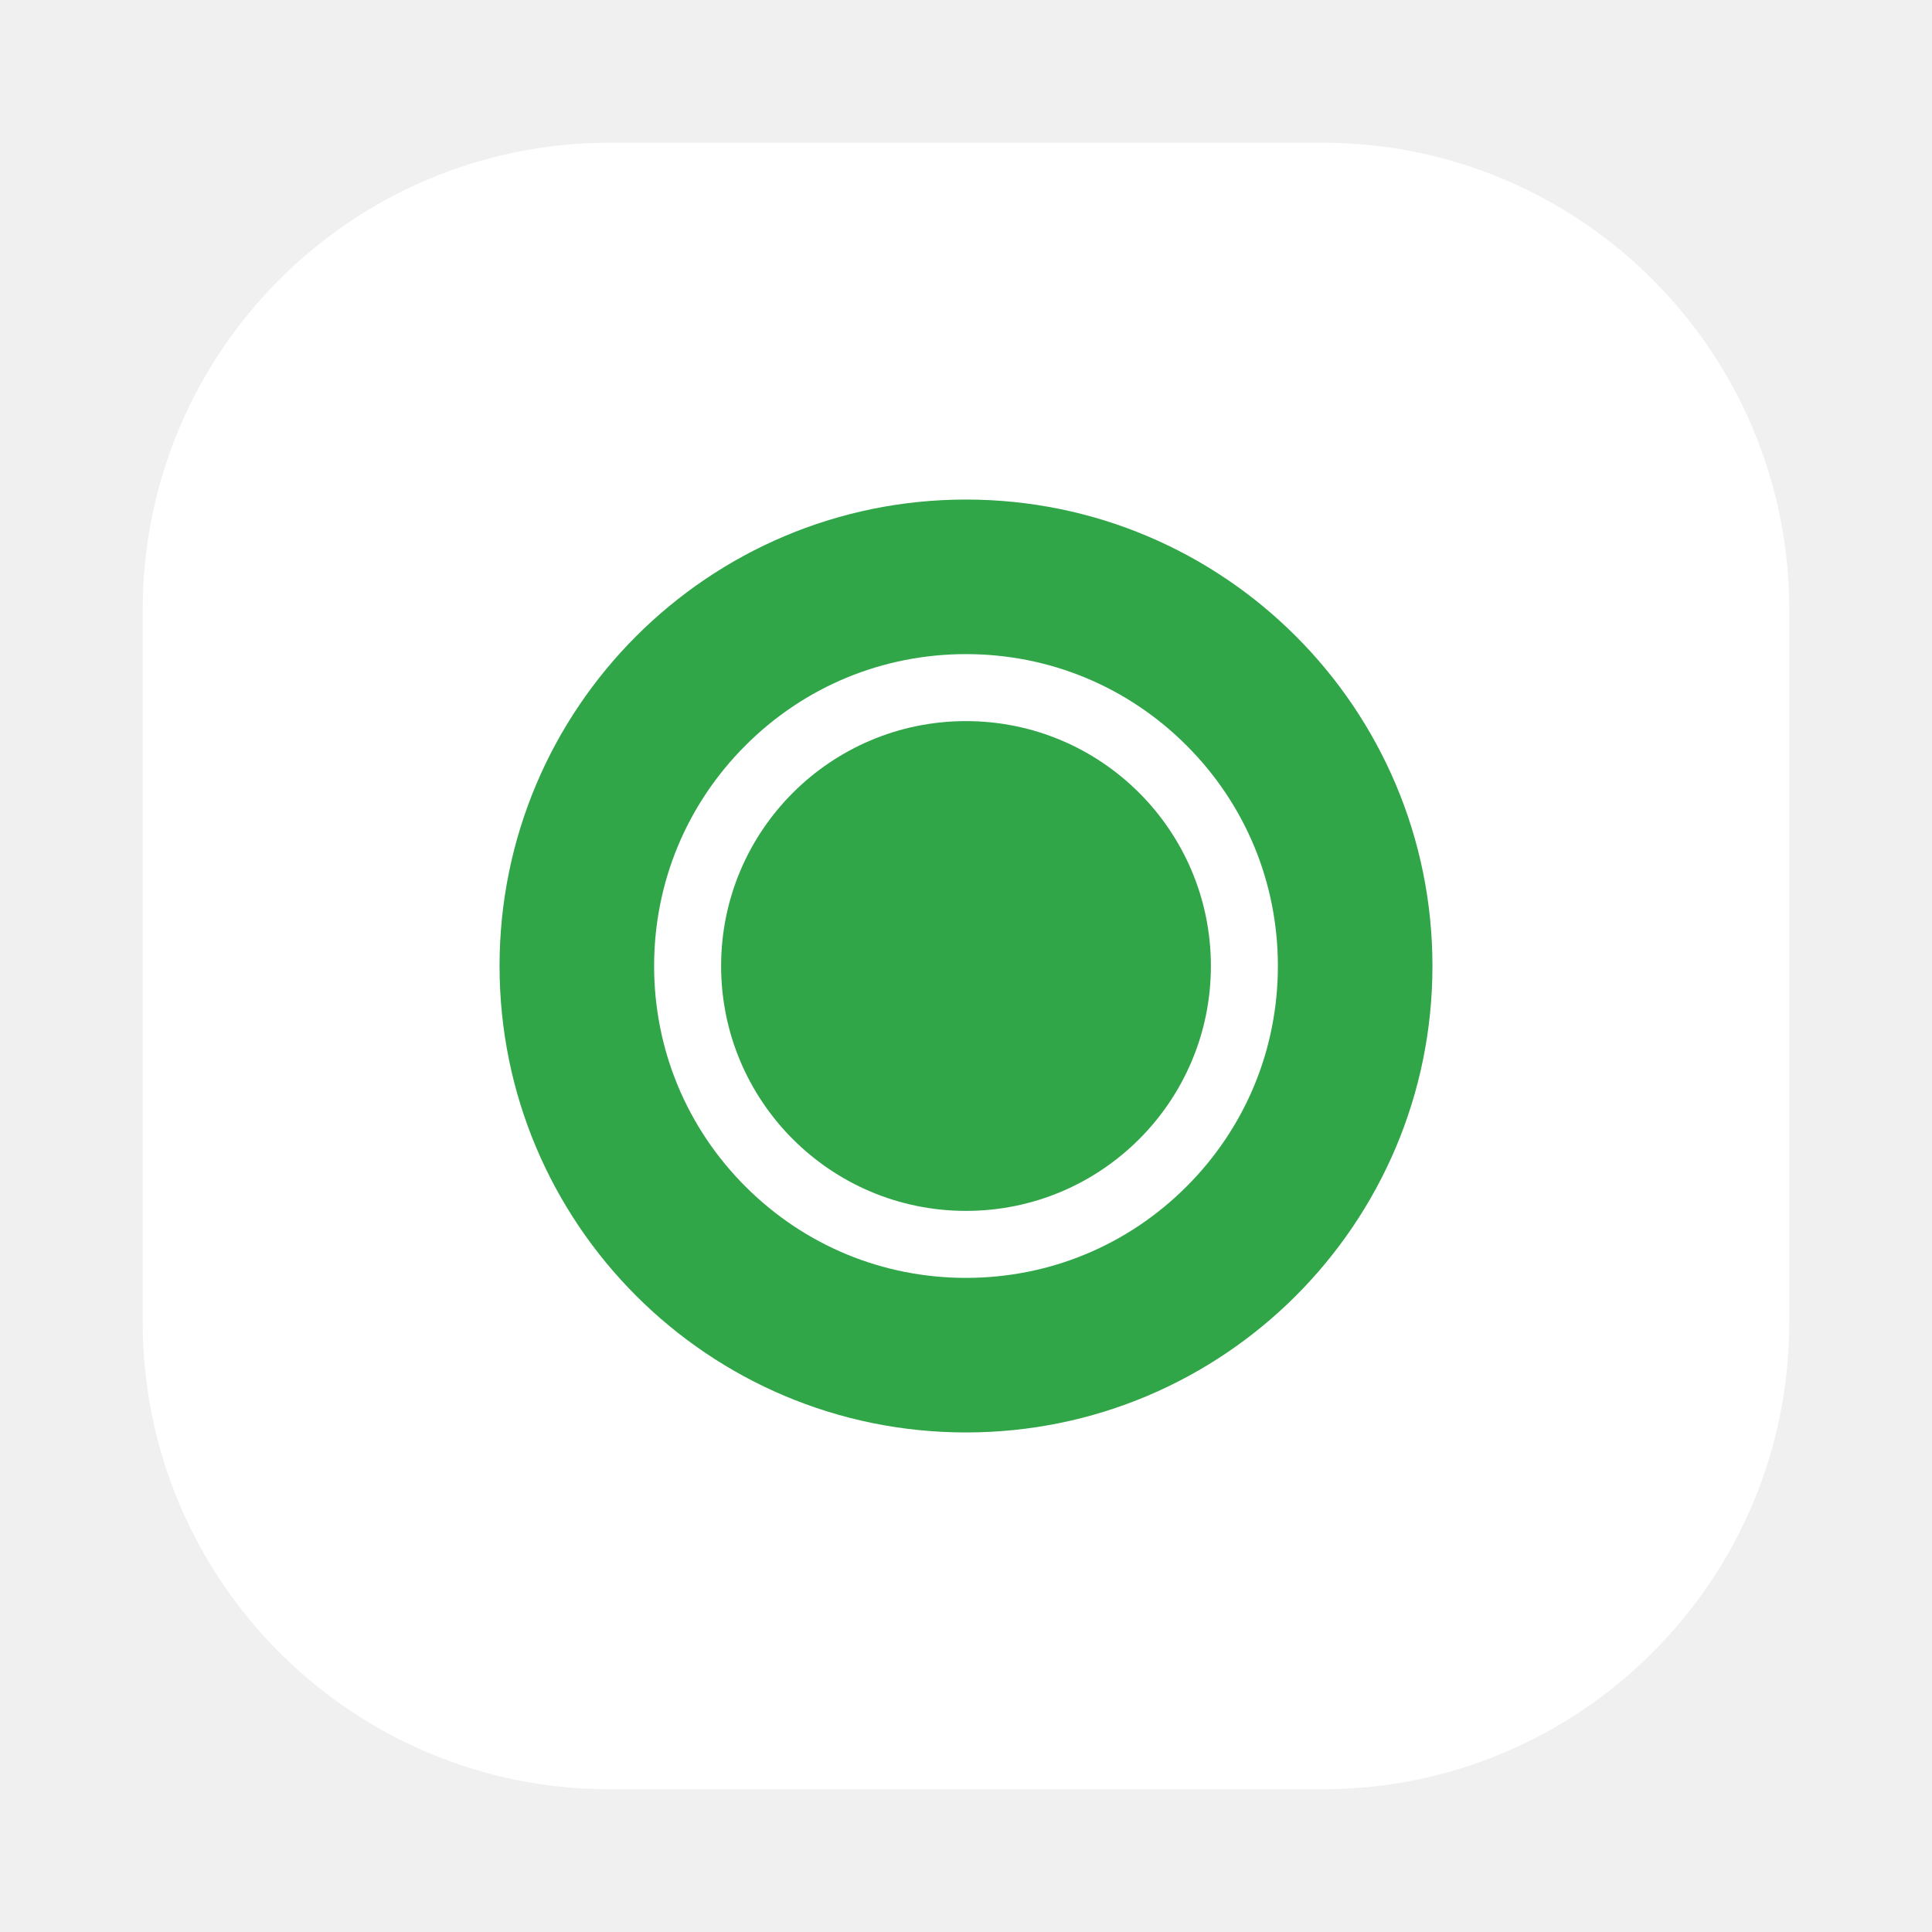
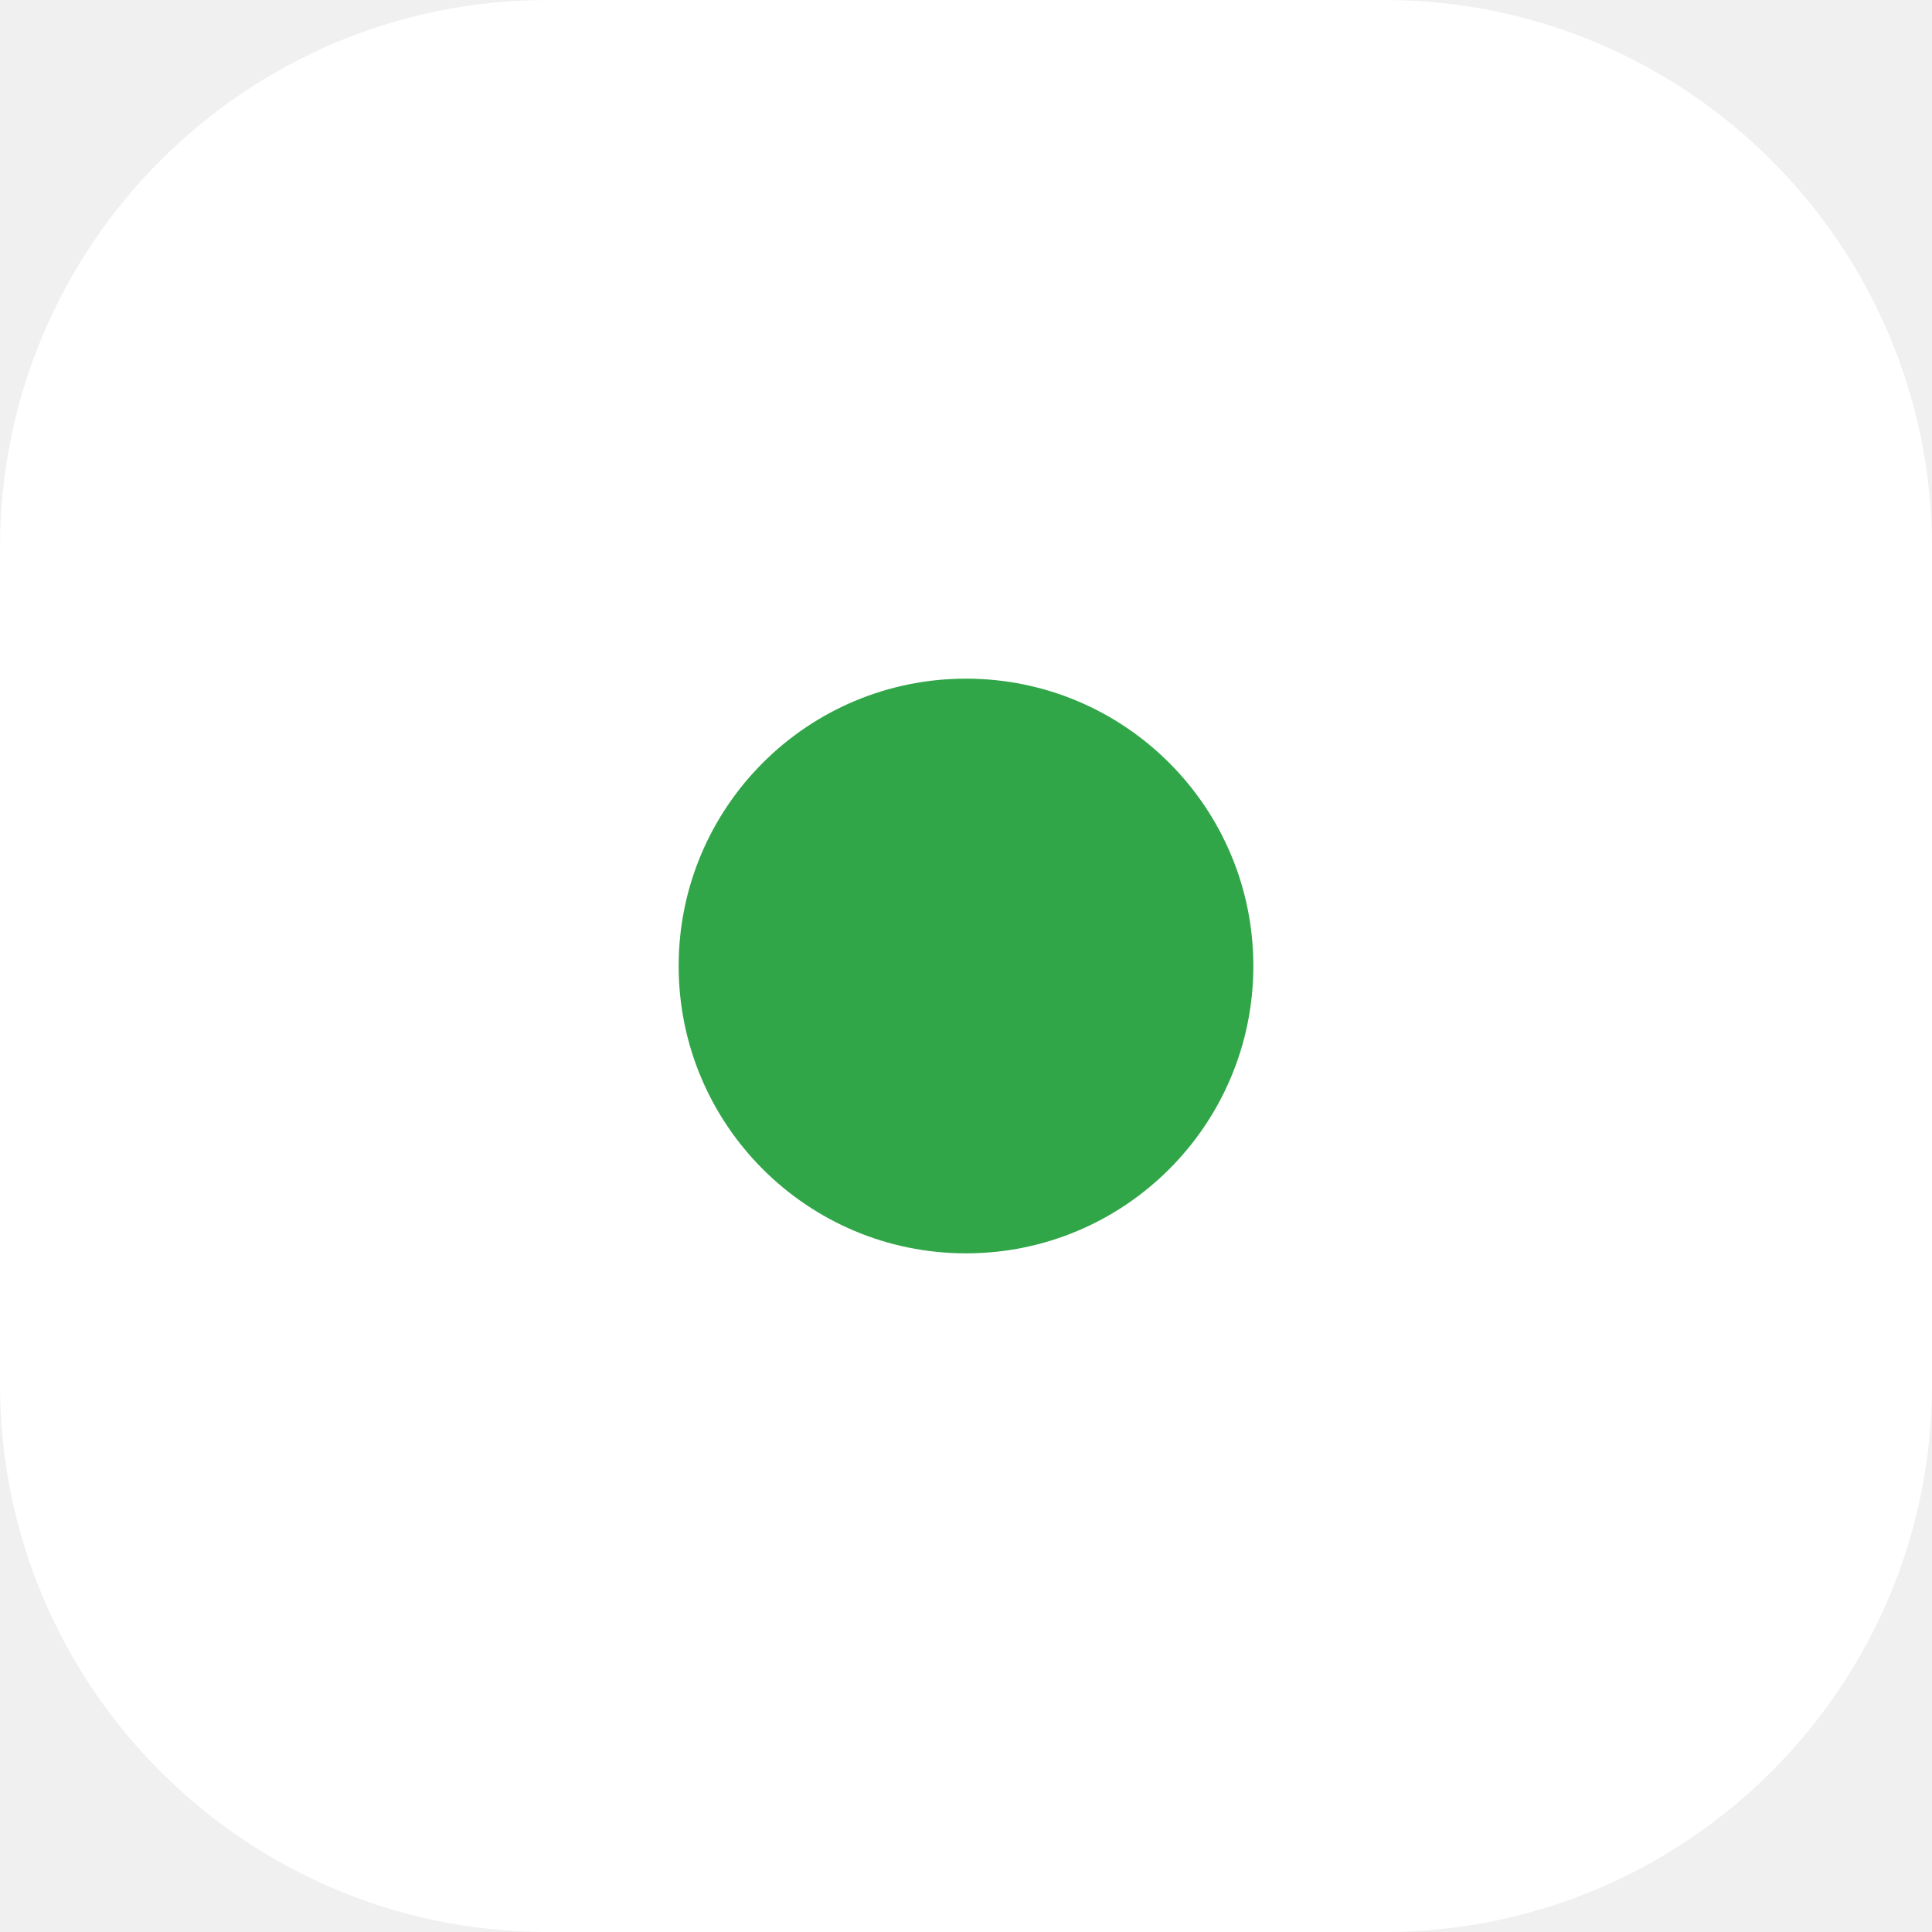
- <svg xmlns="http://www.w3.org/2000/svg" id="Layer_1" data-name="Layer 1" viewBox="0 0 1000 1000">
+ <svg xmlns="http://www.w3.org/2000/svg" id="Layer_1" data-name="Layer 1" viewBox="0 0 852.259 852.259">
  <defs>
    <style>
      .cls-1 {
        fill: #fff;
      }

      .cls-2 {
        fill: #31a649;
      }
    </style>
  </defs>
-   <rect class="cls-1" x="73.87" y="73.87" width="852.259" height="852.259" rx="241.676" ry="241.676" />
-   <circle class="cls-2" cx="500.001" cy="499.999" r="126.756" />
-   <path class="cls-2" d="m500,338.569c43.12,0,83.658,16.792,114.149,47.282,30.49,30.49,47.282,71.029,47.282,114.149s-16.792,83.658-47.282,114.149c-30.49,30.49-71.029,47.282-114.149,47.282s-83.658-16.792-114.149-47.282c-30.49-30.49-47.282-71.029-47.282-114.149s16.792-83.658,47.282-114.149,71.029-47.282,114.149-47.282m0-80c-133.338,0-241.431,108.092-241.431,241.431s108.092,241.431,241.431,241.431,241.431-108.092,241.431-241.431-108.092-241.431-241.431-241.431h0Z" />
+   <rect class="cls-1" width="852.259" height="852.259" rx="241.676" ry="241.676" />
+   <circle class="cls-2" cx="426.13" cy="426.129" r="126.756" />
</svg>
